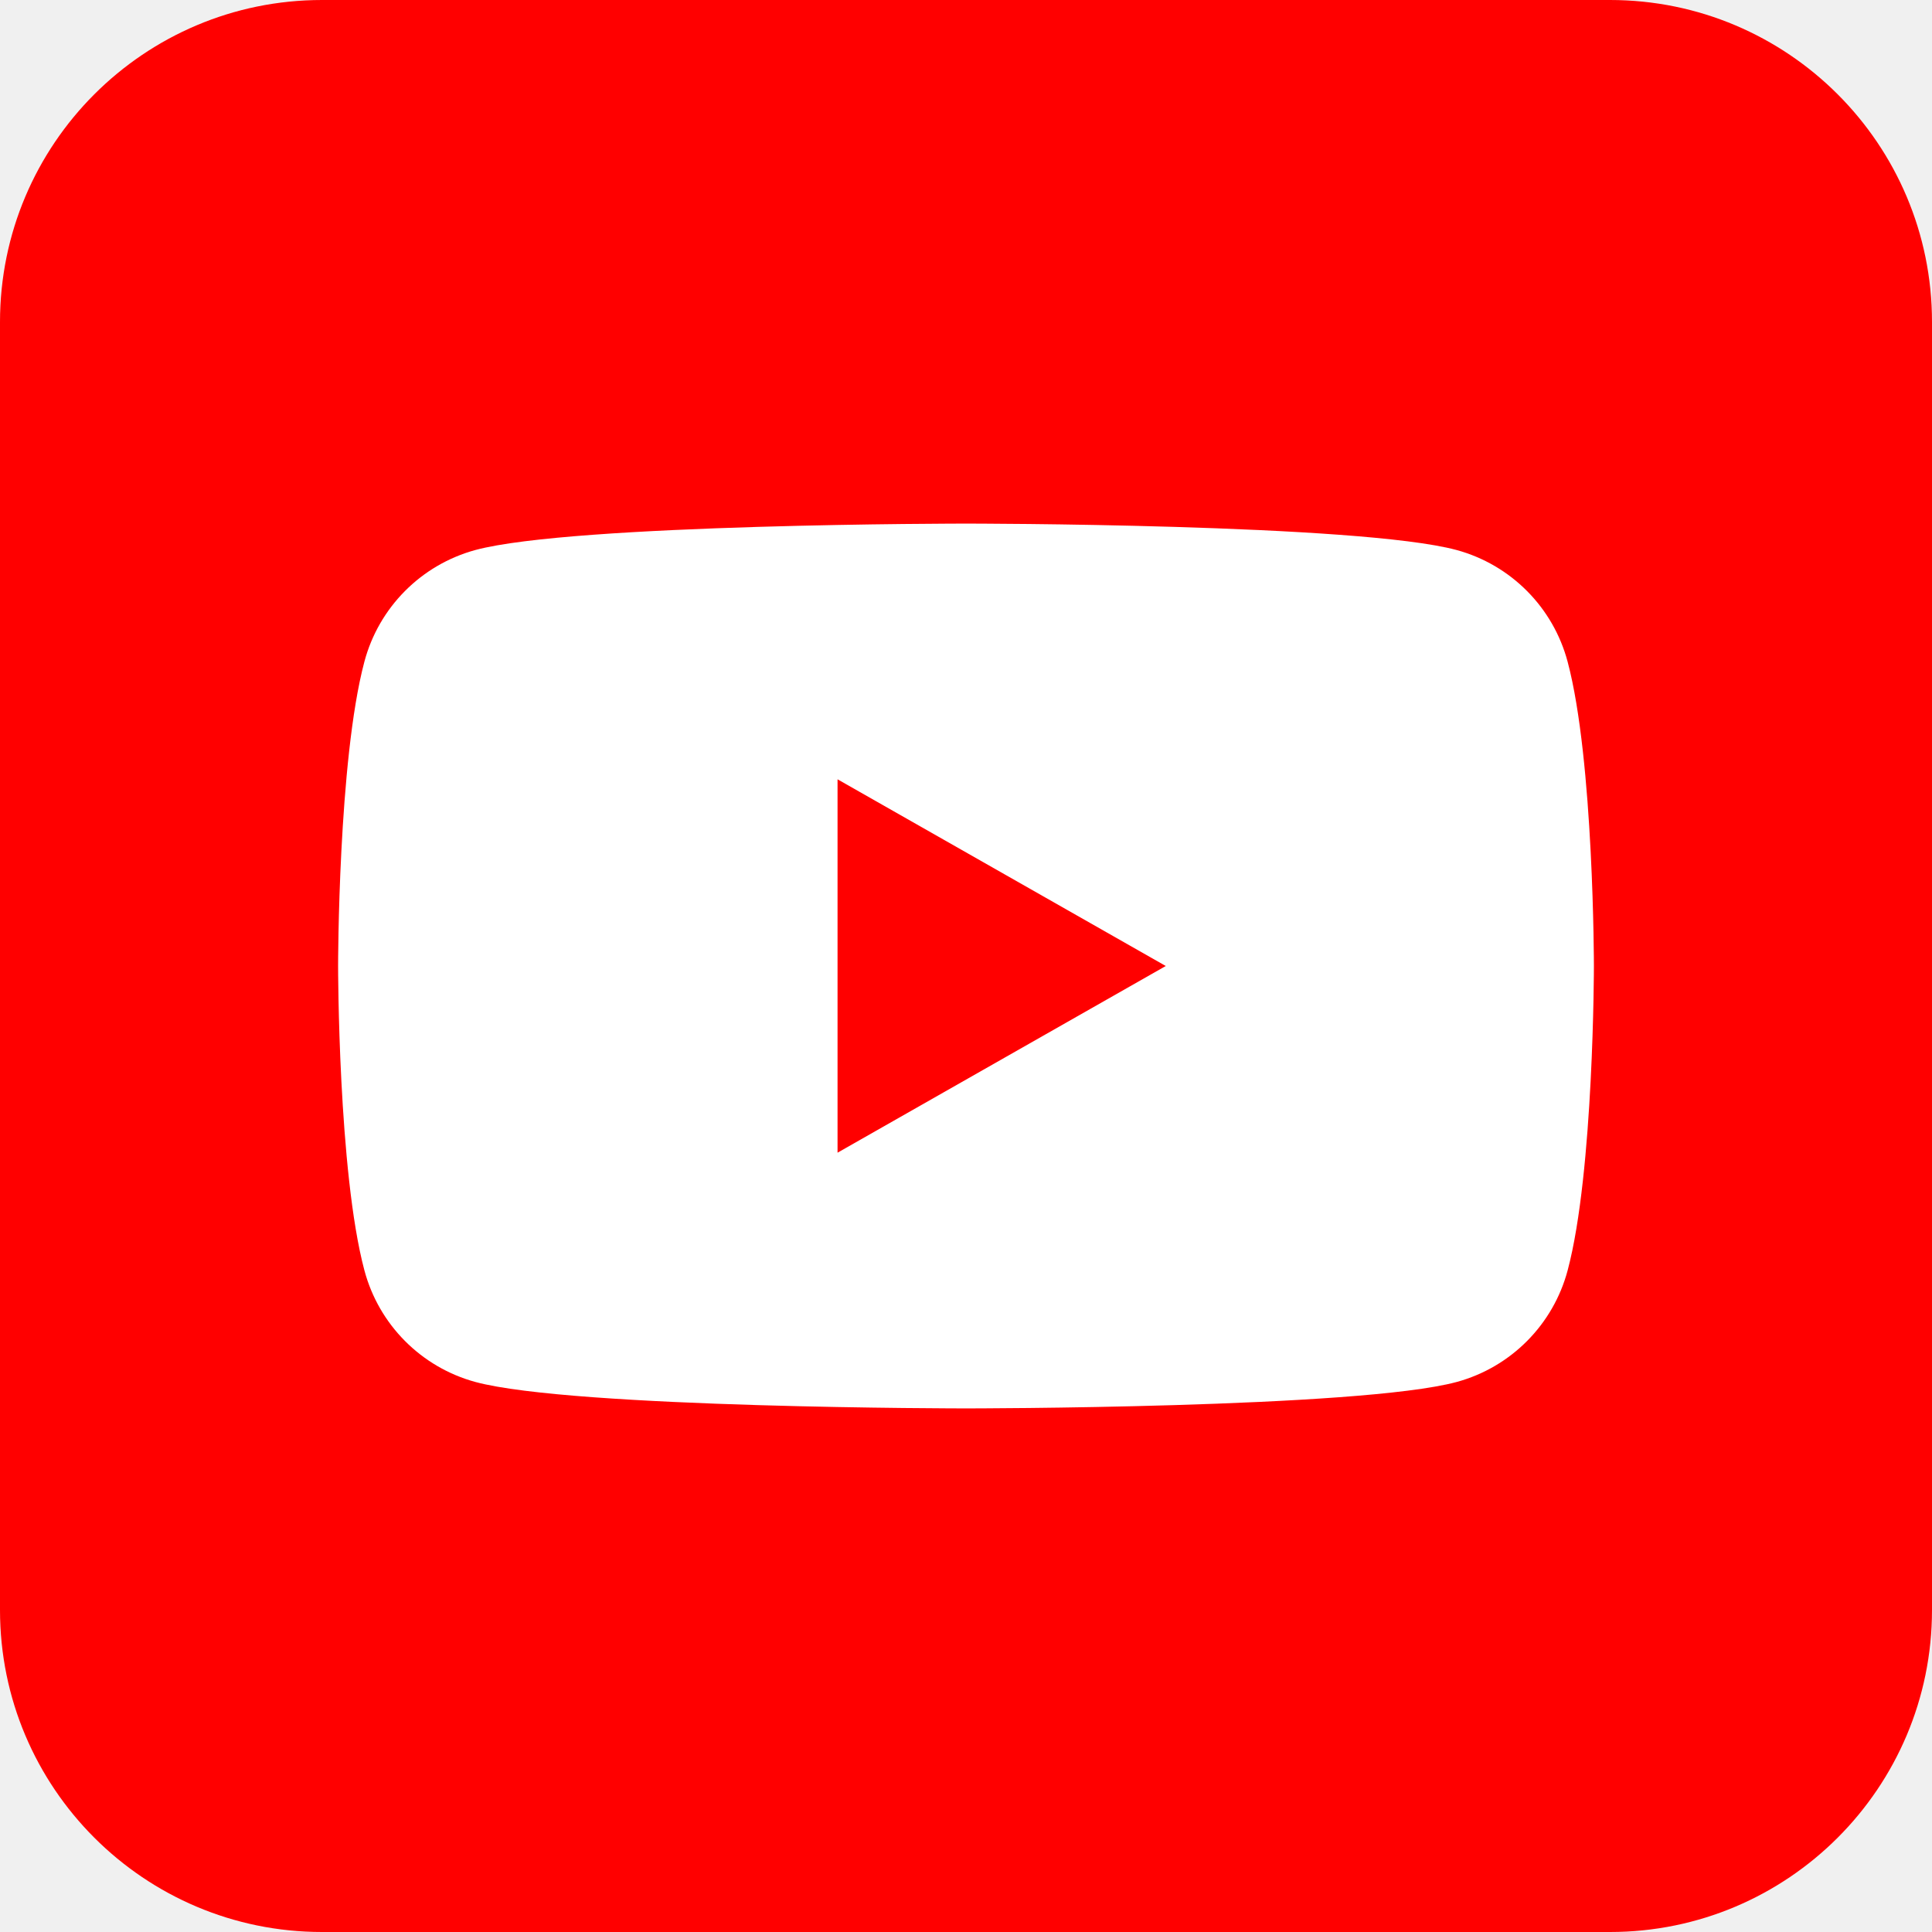
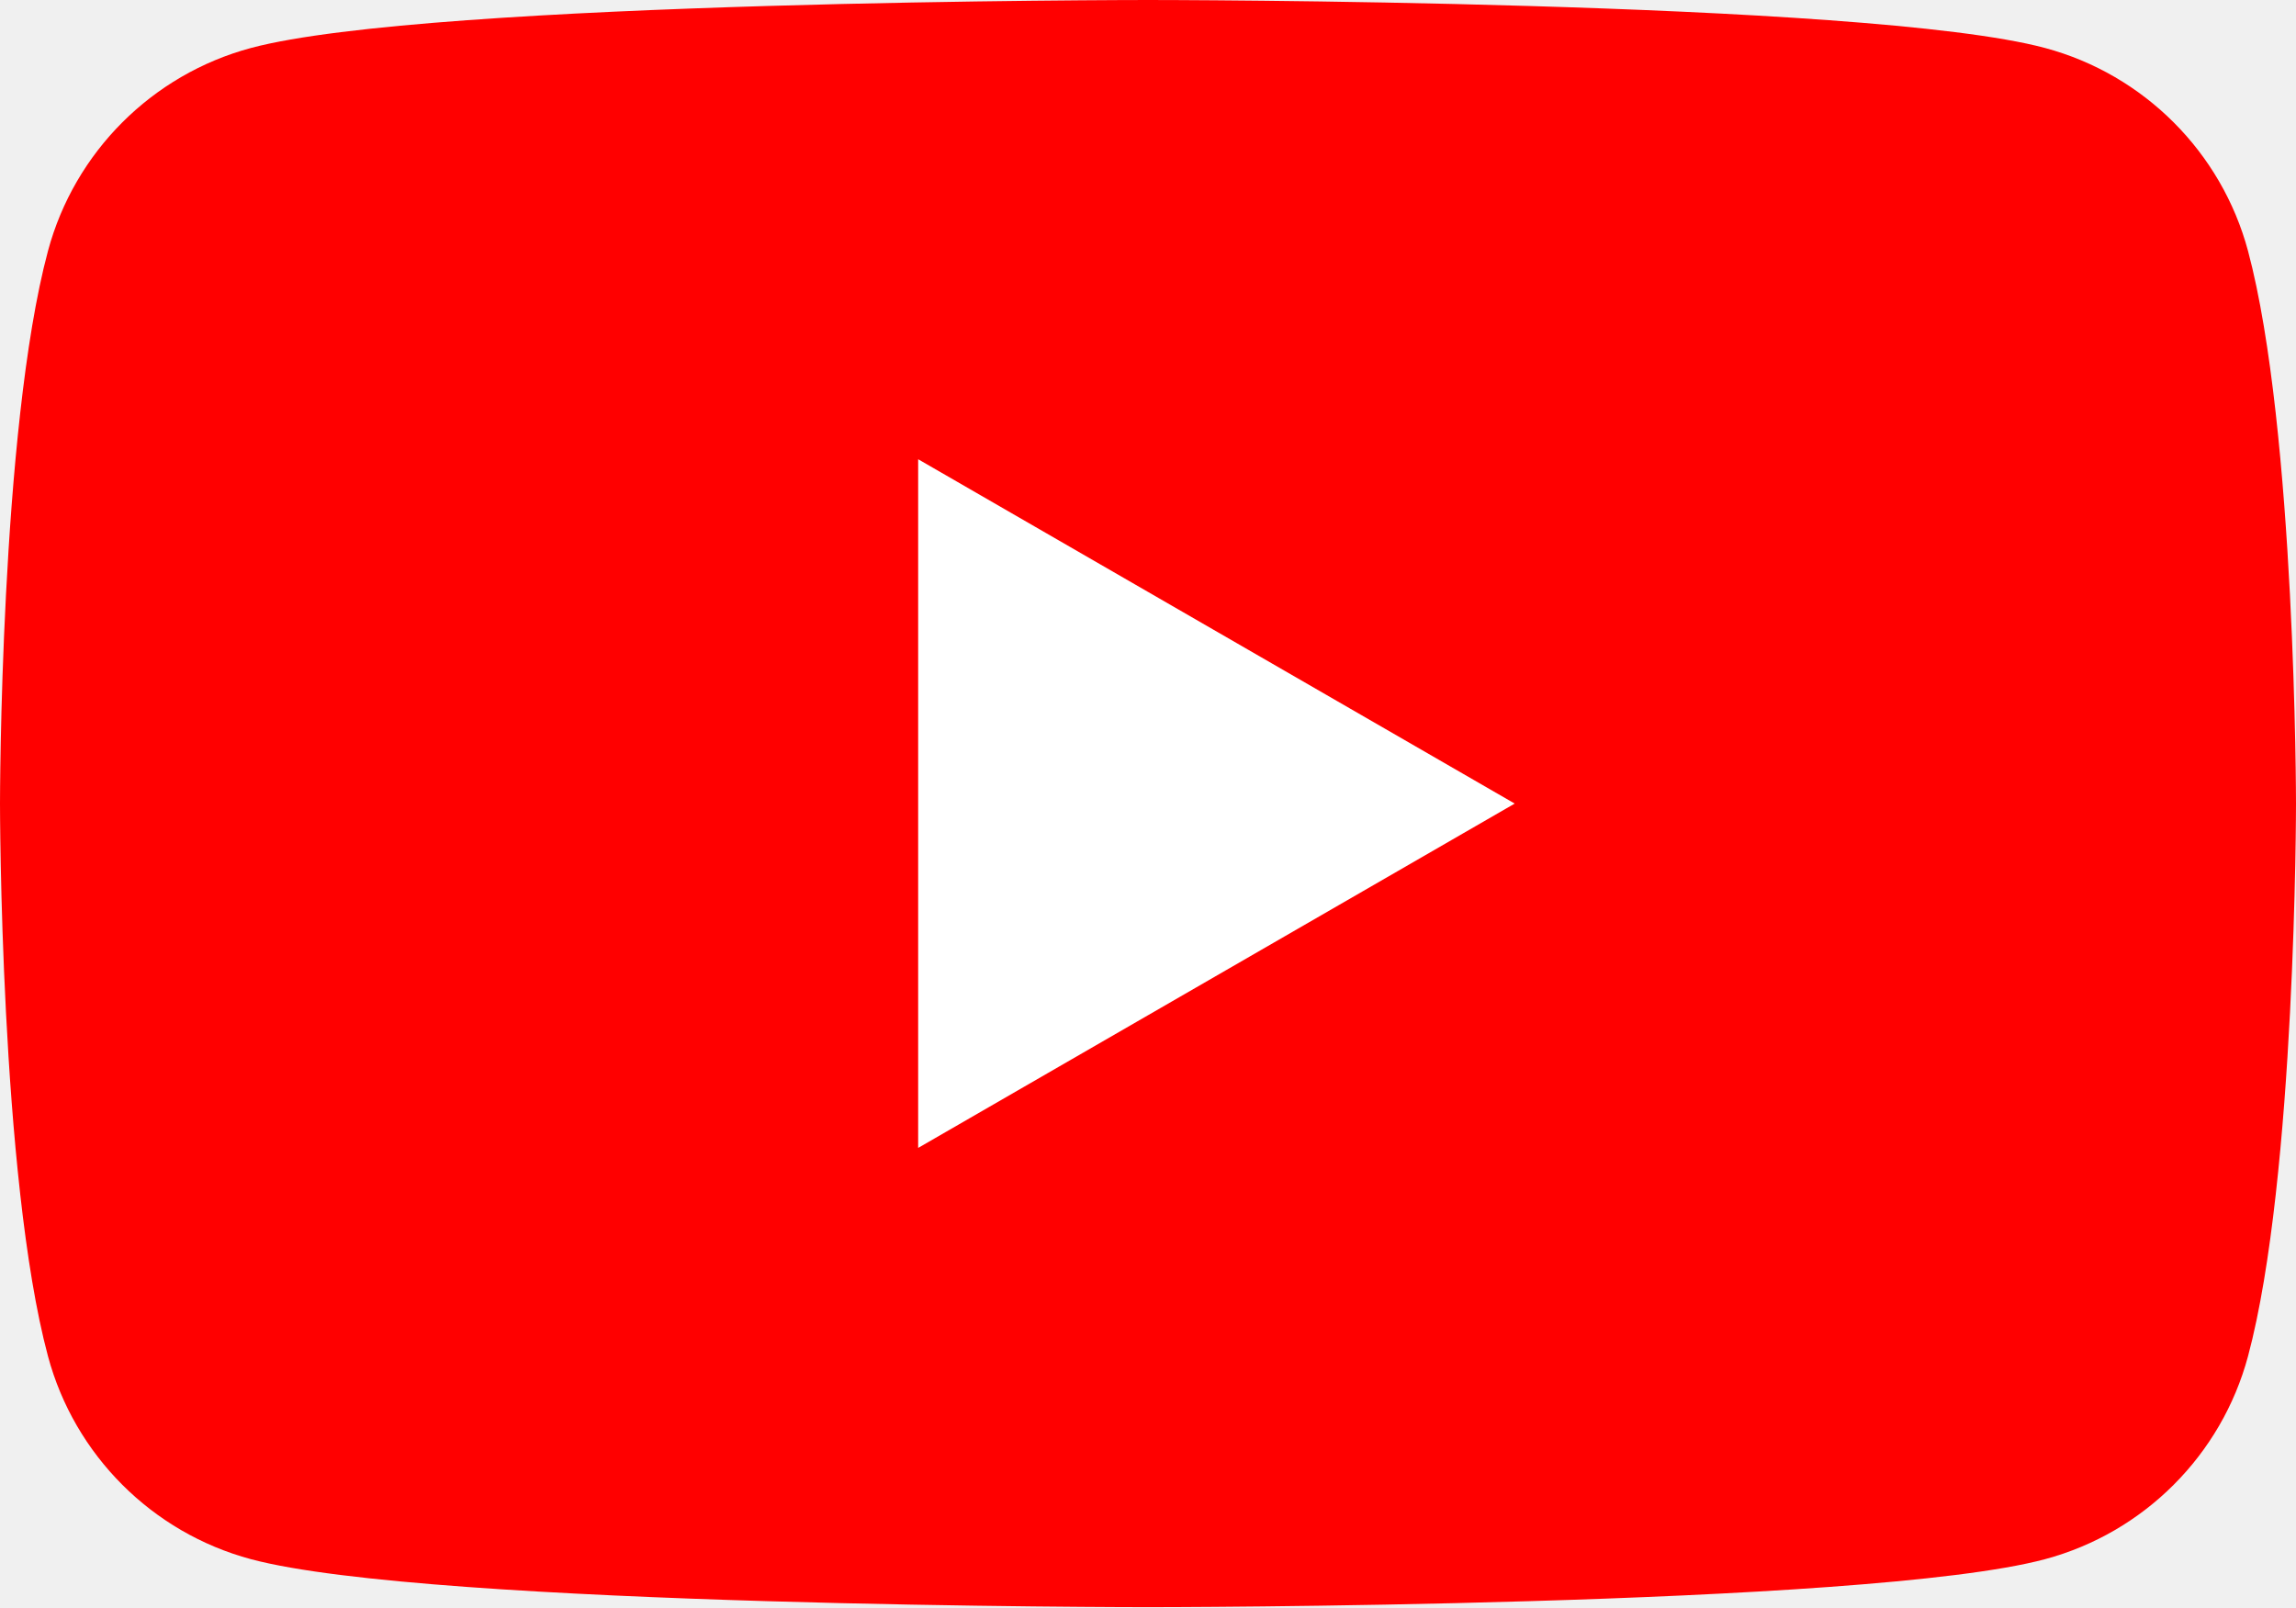
- <svg xmlns="http://www.w3.org/2000/svg" viewBox="0 0 24 24" width="24" height="24">
-   <rect width="24" height="24" rx="4" fill="#ff0000" />
-   <g fill="#ffffff" transform="translate(4.2 4.2) scale(0.65)">
-     <path d="M23.498 6.186a3.016 3.016 0 0 0-2.122-2.136C19.505 3.545 12 3.545 12 3.545s-7.505 0-9.377.505A3.017 3.017 0 0 0 .502 6.186C0 8.07 0 12 0 12s0 3.93.502 5.814a3.016 3.016 0 0 0 2.122 2.136c1.871.505 9.376.505 9.376.505s7.505 0 9.377-.505a3.015 3.015 0 0 0 2.122-2.136C24 15.93 24 12 24 12s0-3.93-.502-5.814zM9.545 15.568V8.432L15.818 12l-6.273 3.568z" />
-   </g>
+ <svg xmlns="http://www.w3.org/2000/svg" viewBox="0 0 28.57 20">
+   <path d="M27.973 3.123C27.643 1.893 26.677 0.927 25.447 0.597C23.22 2.24288e-07 14.285 0 14.285 0C14.285 0 5.35 2.24288e-07 3.123 0.597C1.893 0.927 0.927 1.893 0.597 3.123C2.24288e-07 5.35 0 10 0 10C0 10 2.24288e-07 14.65 0.597 16.877C0.927 18.107 1.893 19.073 3.123 19.403C5.35 20 14.285 20 14.285 20C14.285 20 23.22 20 25.447 19.403C26.677 19.073 27.643 18.107 27.973 16.877C28.57 14.65 28.57 10 28.57 10C28.57 10 28.568 5.35 27.973 3.123Z" fill="#ff0000" />
+   <path d="M11.425 14.285L18.848 10L11.425 5.715V14.285Z" fill="#ffffff" />
</svg>
